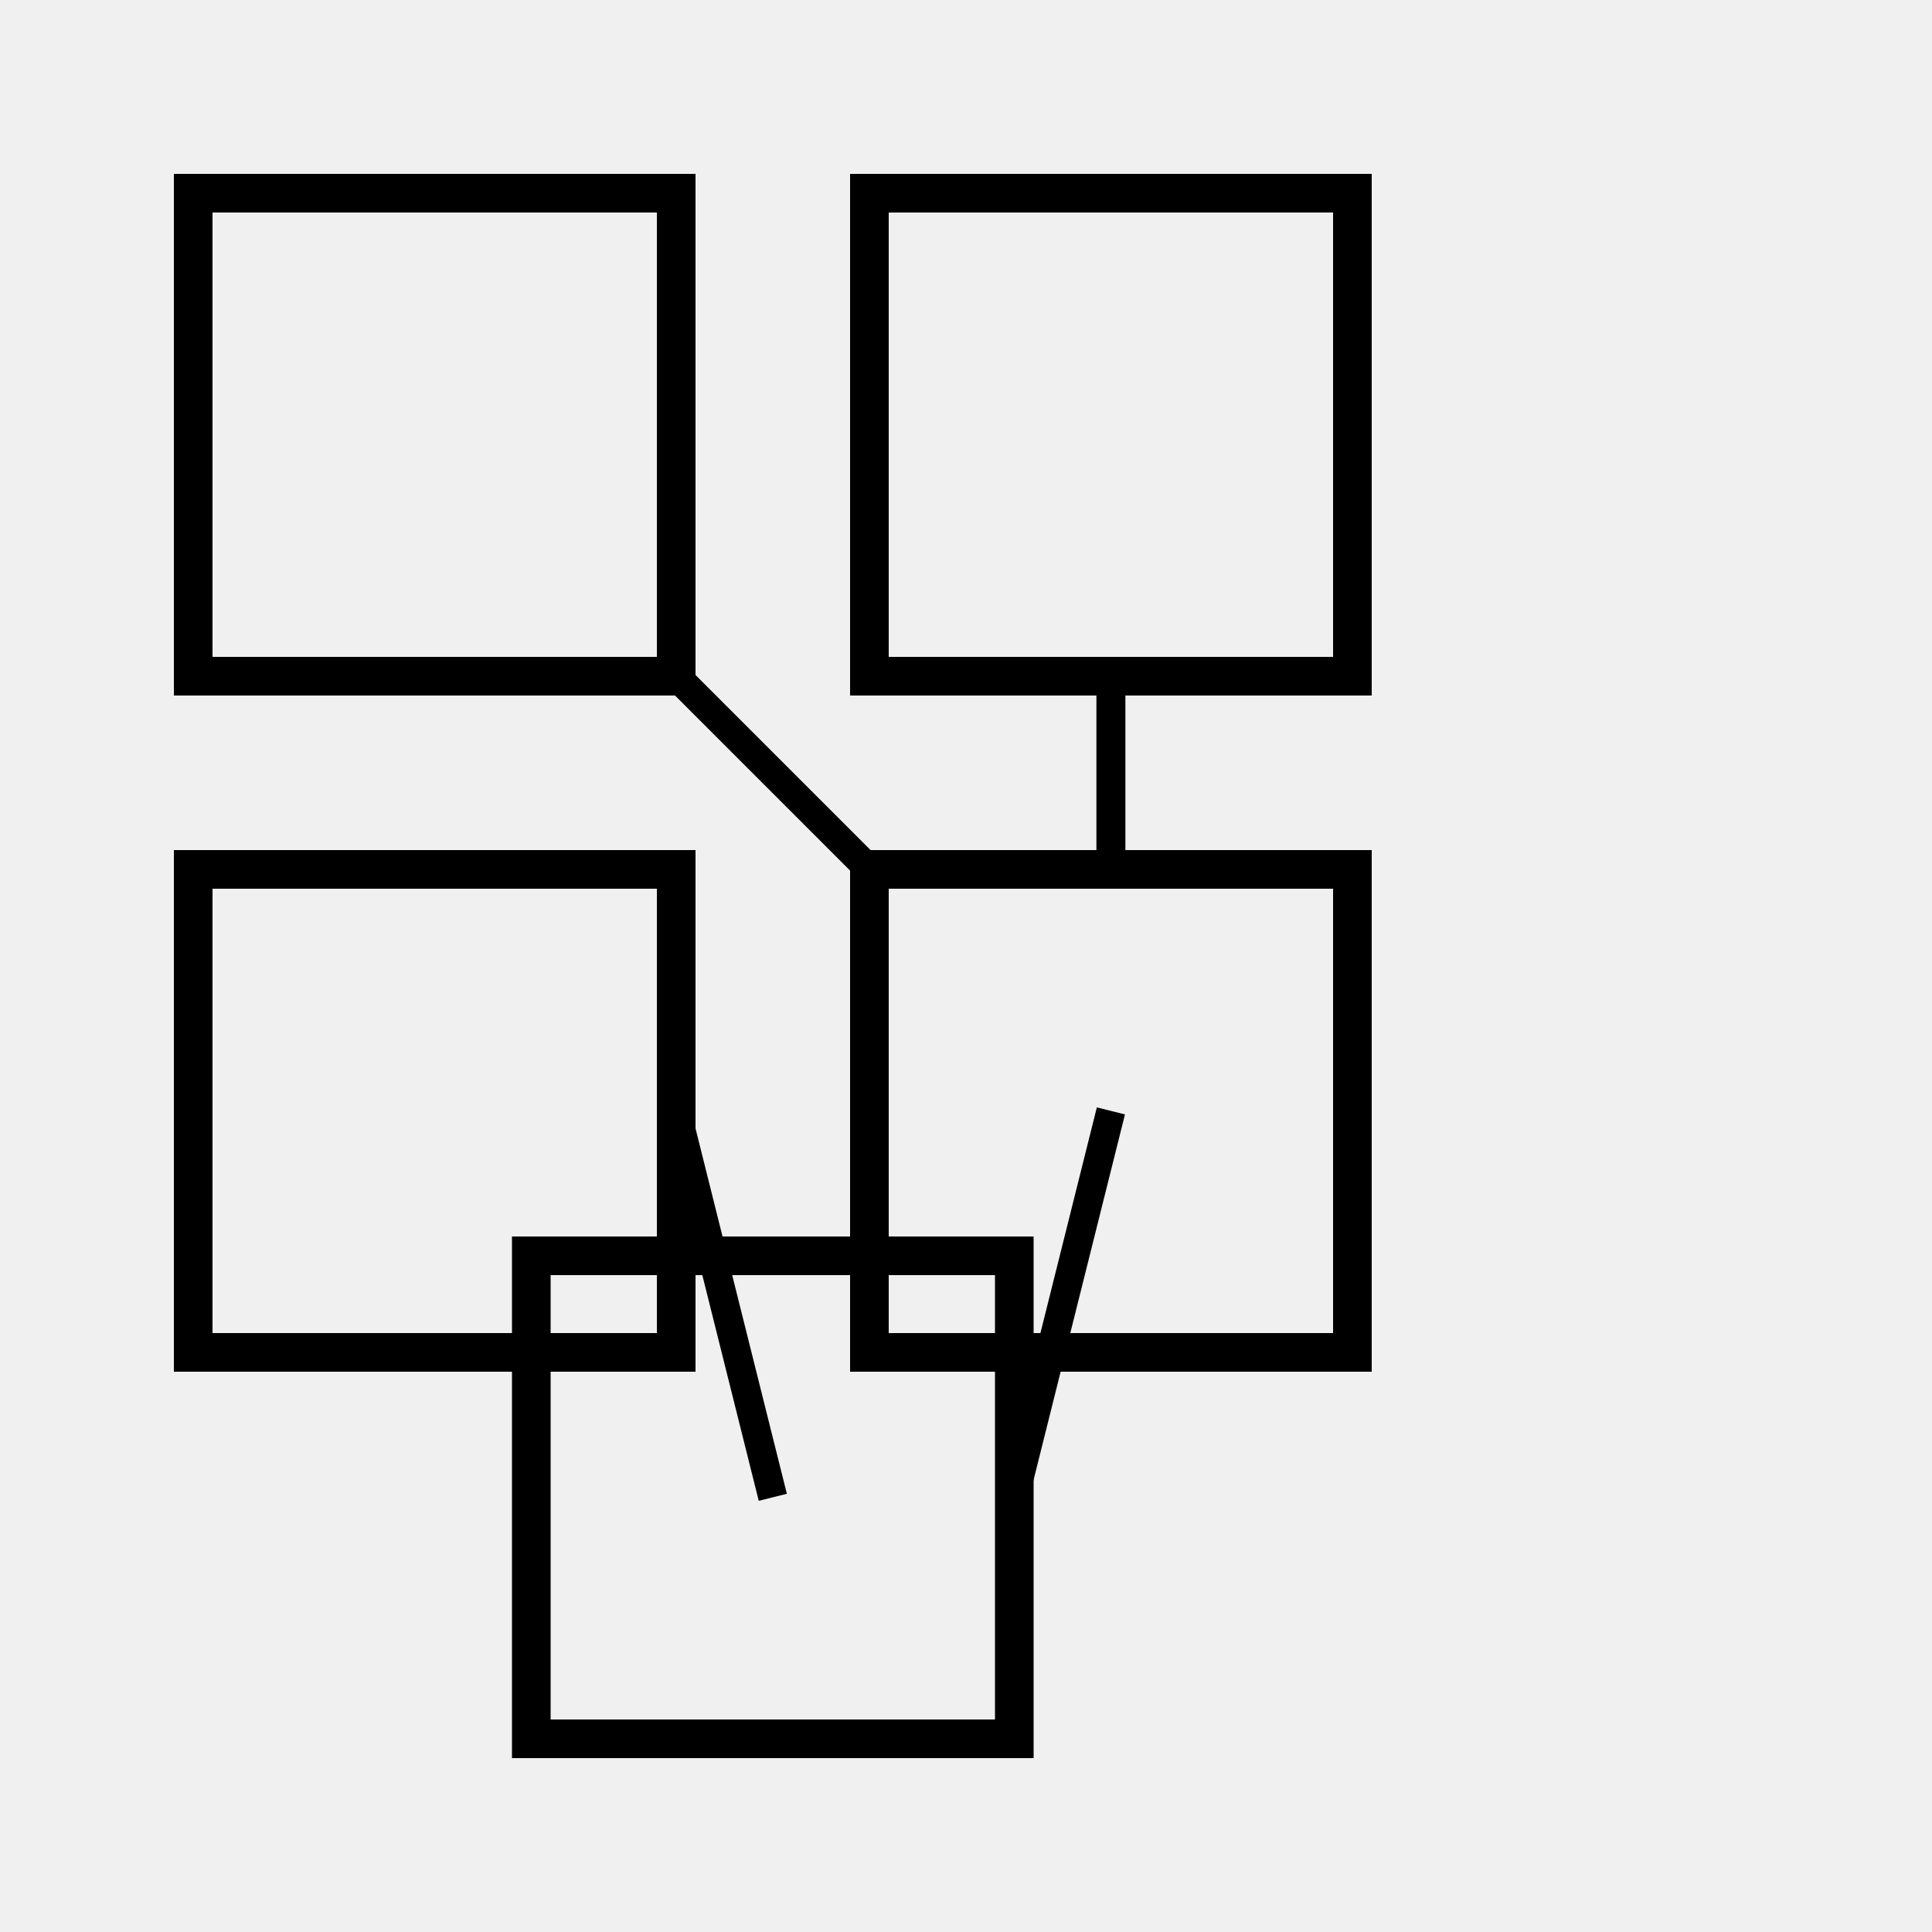
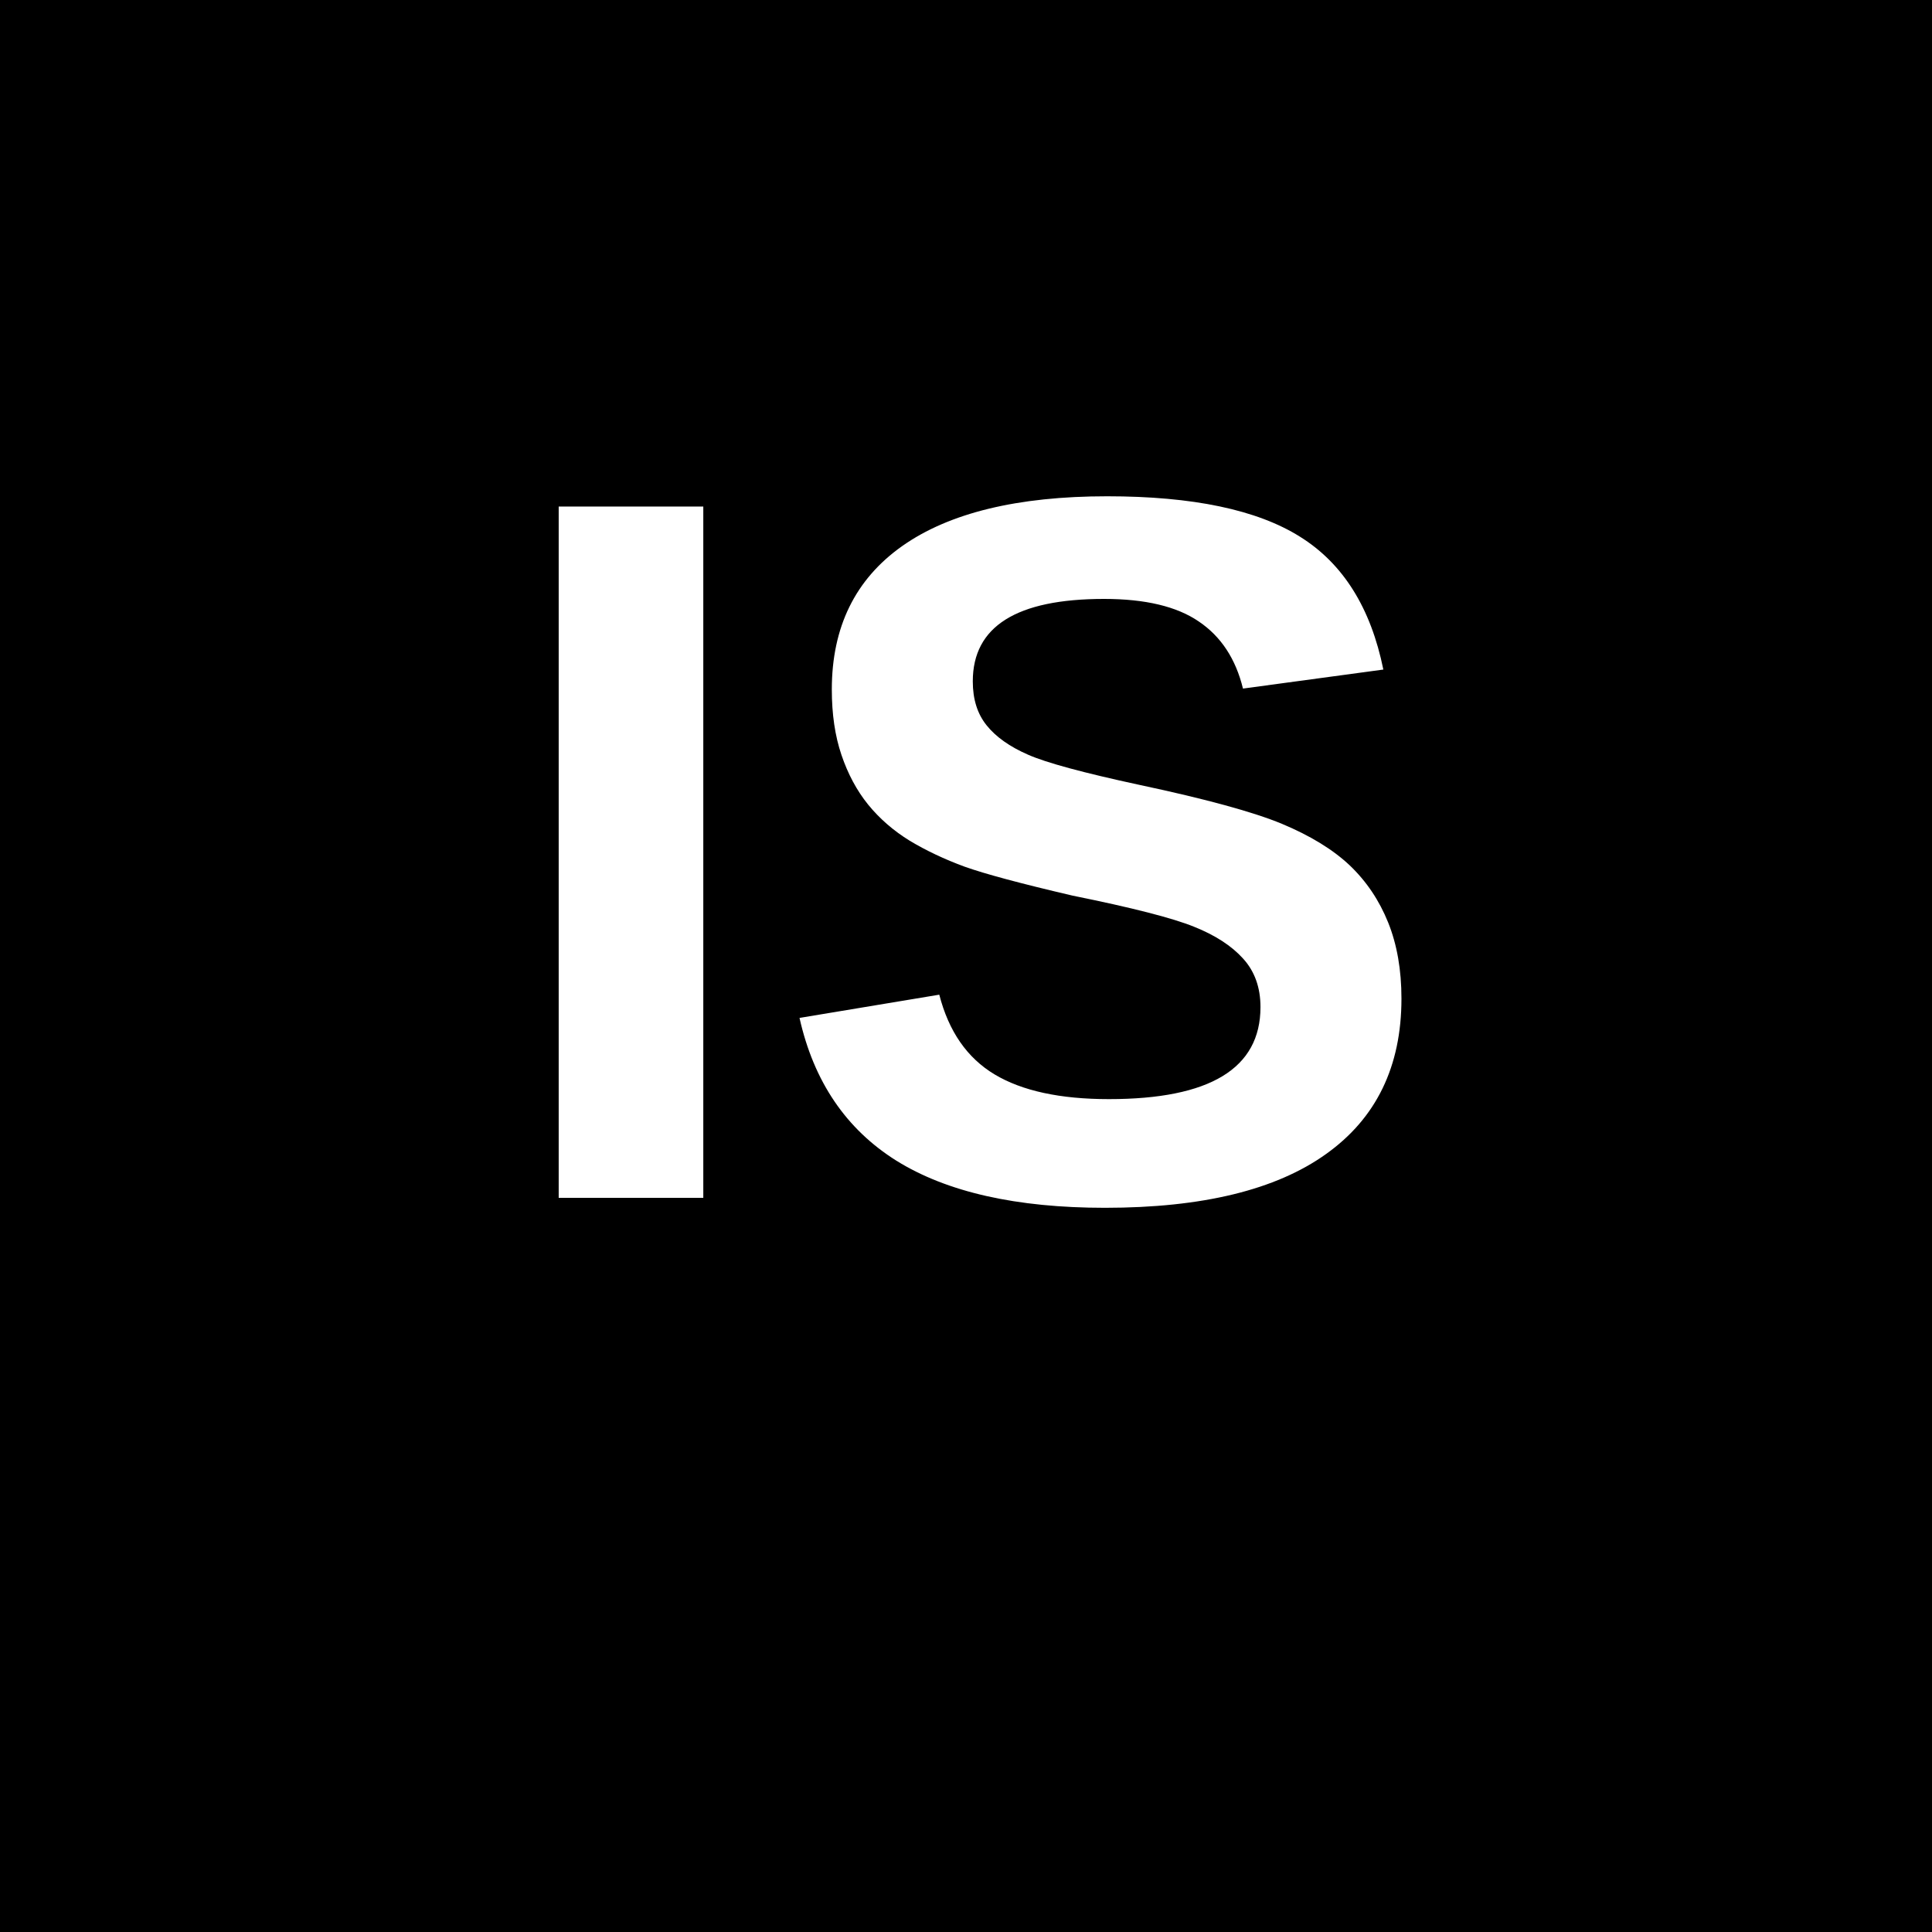
- <svg xmlns="http://www.w3.org/2000/svg" viewBox="0 0 100 100" fill="none">
-   <rect x="10" y="10" width="25" height="25" stroke="currentColor" stroke-width="2" fill="none" />
-   <rect x="45" y="10" width="25" height="25" stroke="currentColor" stroke-width="2" fill="none" />
-   <rect x="10" y="45" width="25" height="25" stroke="currentColor" stroke-width="2" fill="none" />
-   <rect x="45" y="45" width="25" height="25" stroke="currentColor" stroke-width="2" fill="none" />
-   <rect x="27.5" y="65" width="25" height="25" stroke="currentColor" stroke-width="2" fill="none" />
-   <line x1="35" y1="35" x2="45" y2="45" stroke="currentColor" stroke-width="1.5" />
-   <line x1="57.5" y1="35" x2="57.5" y2="45" stroke="currentColor" stroke-width="1.5" />
-   <line x1="35" y1="57.5" x2="40" y2="77.5" stroke="currentColor" stroke-width="1.5" />
-   <line x1="57.5" y1="57.5" x2="52.5" y2="77.5" stroke="currentColor" stroke-width="1.5" />
+ <svg xmlns="http://www.w3.org/2000/svg" viewBox="0 0 100 100" role="img" aria-label="IS">
+   <rect width="100" height="100" fill="#000000" />
+   <text x="50" y="62" text-anchor="middle" font-family="Arial, Helvetica, sans-serif" font-size="52" font-weight="700" fill="#ffffff">IS</text>
</svg>
